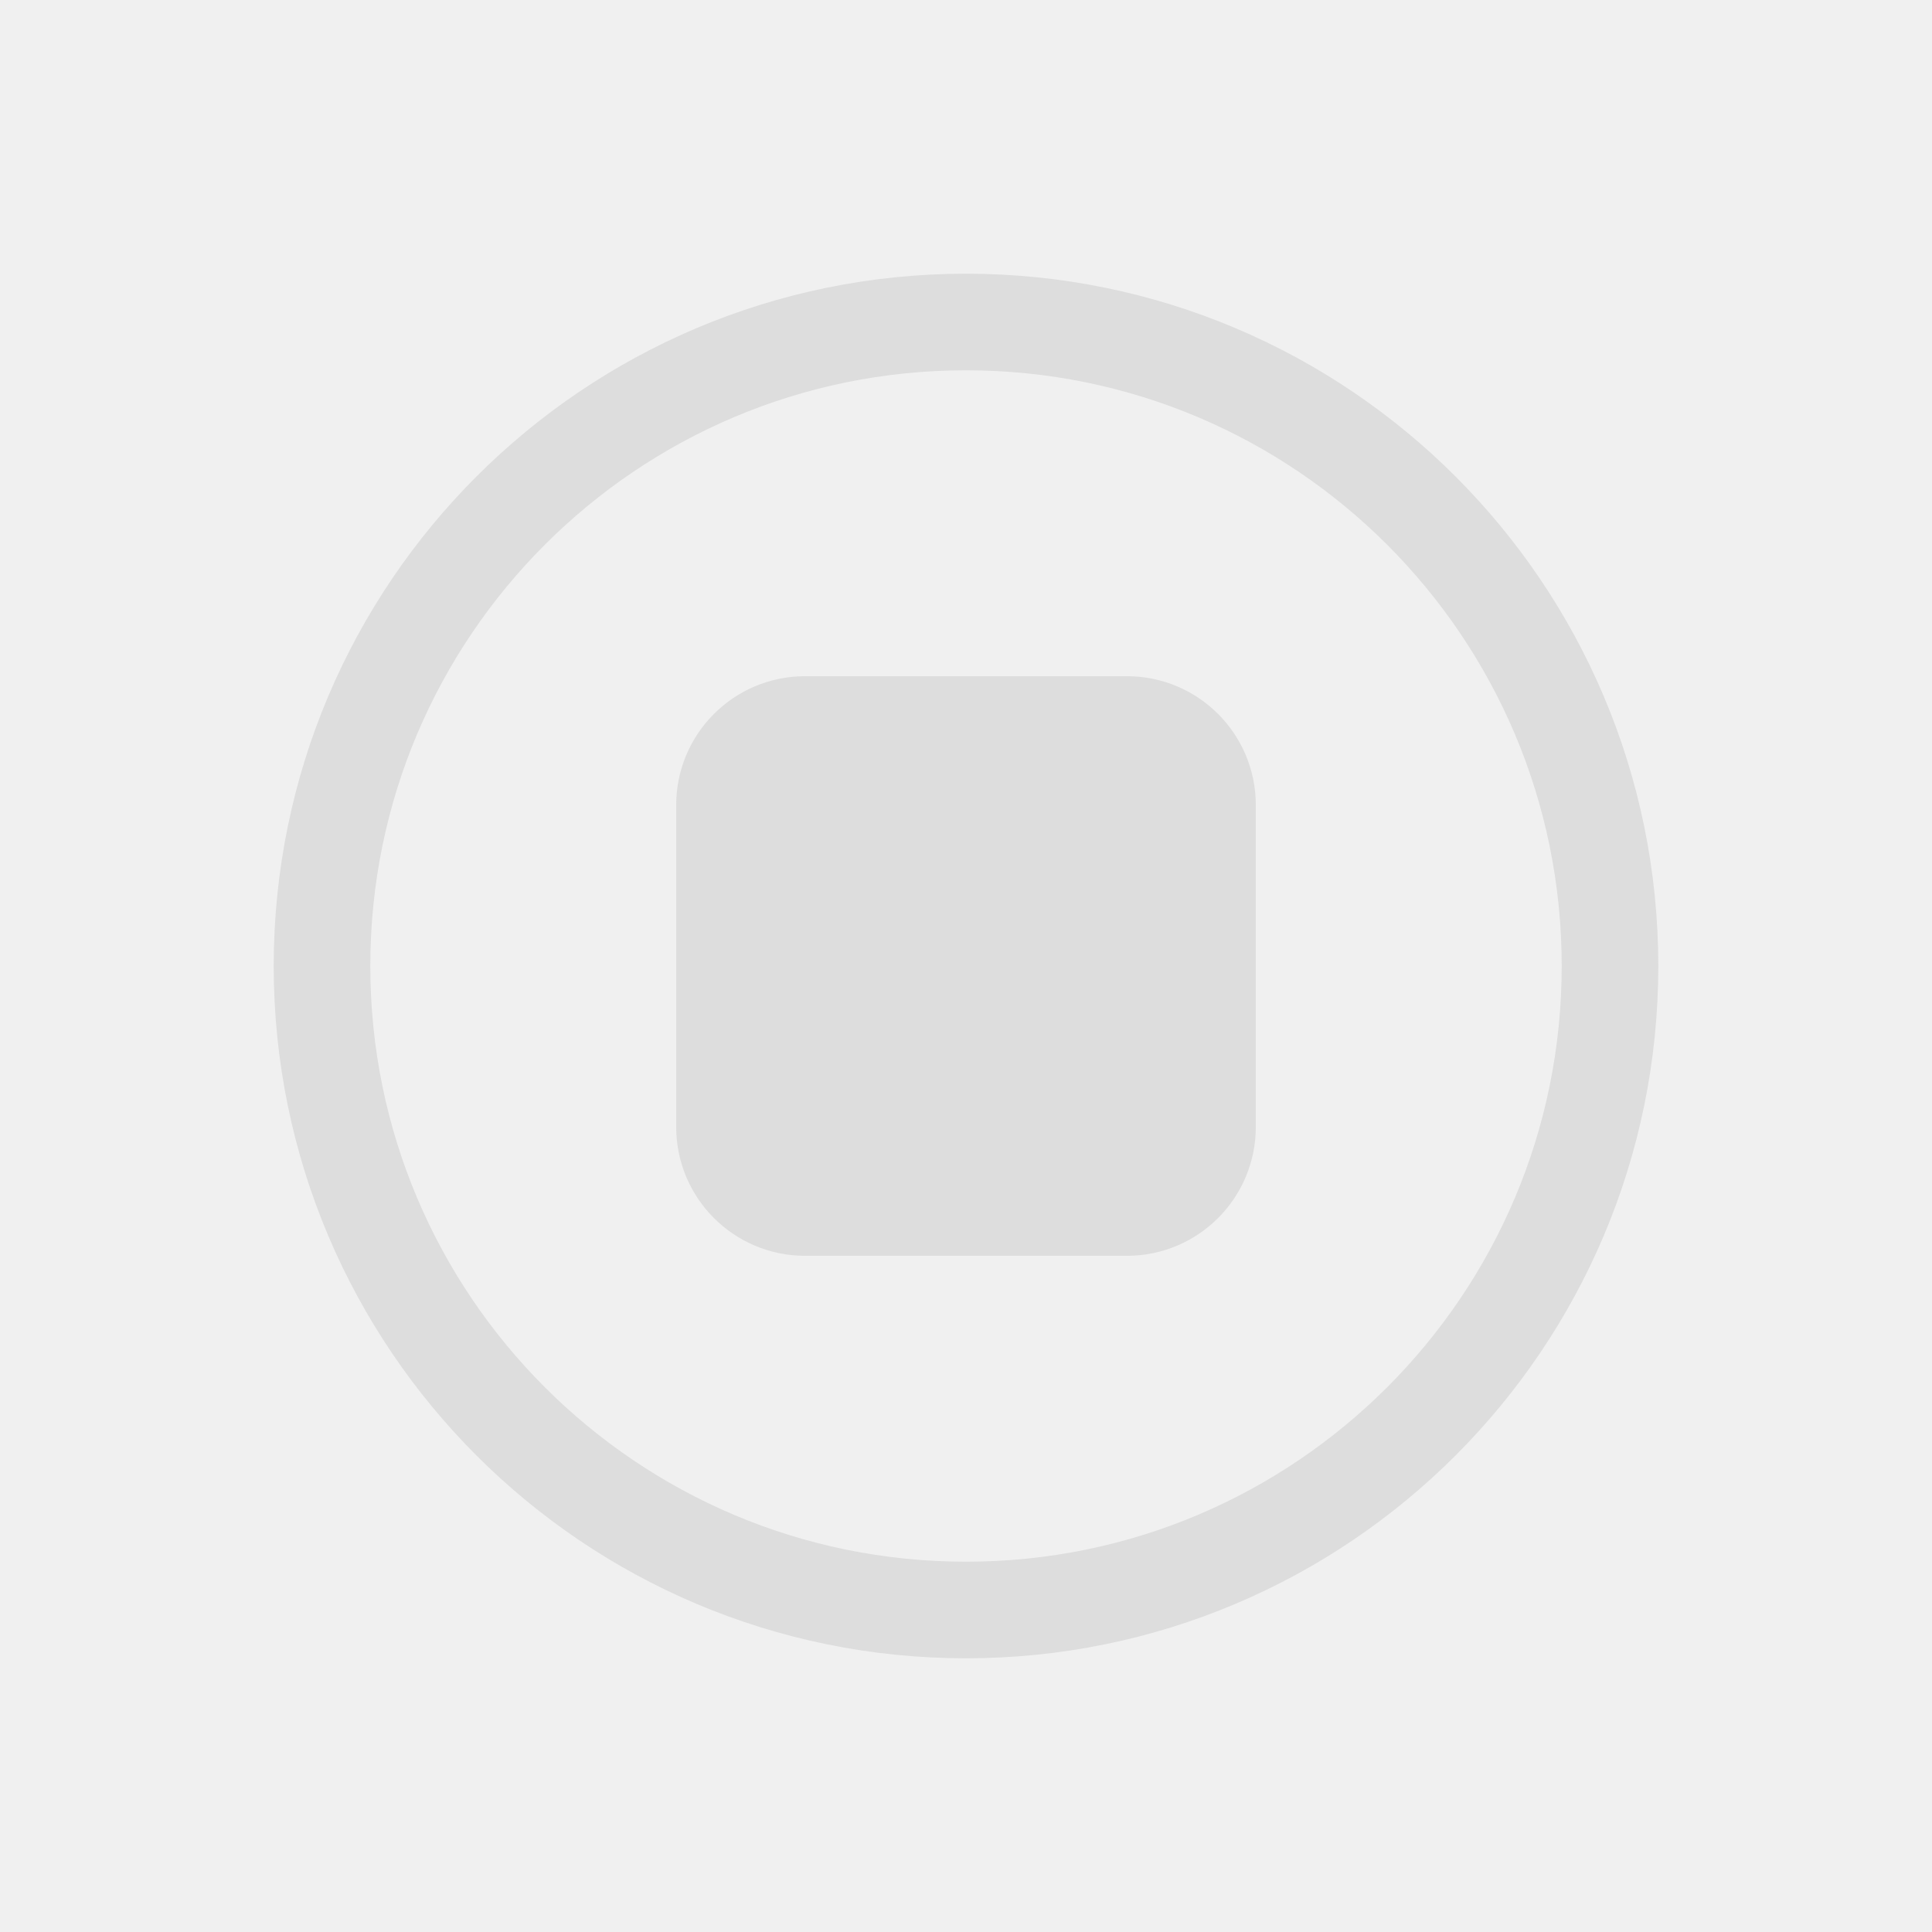
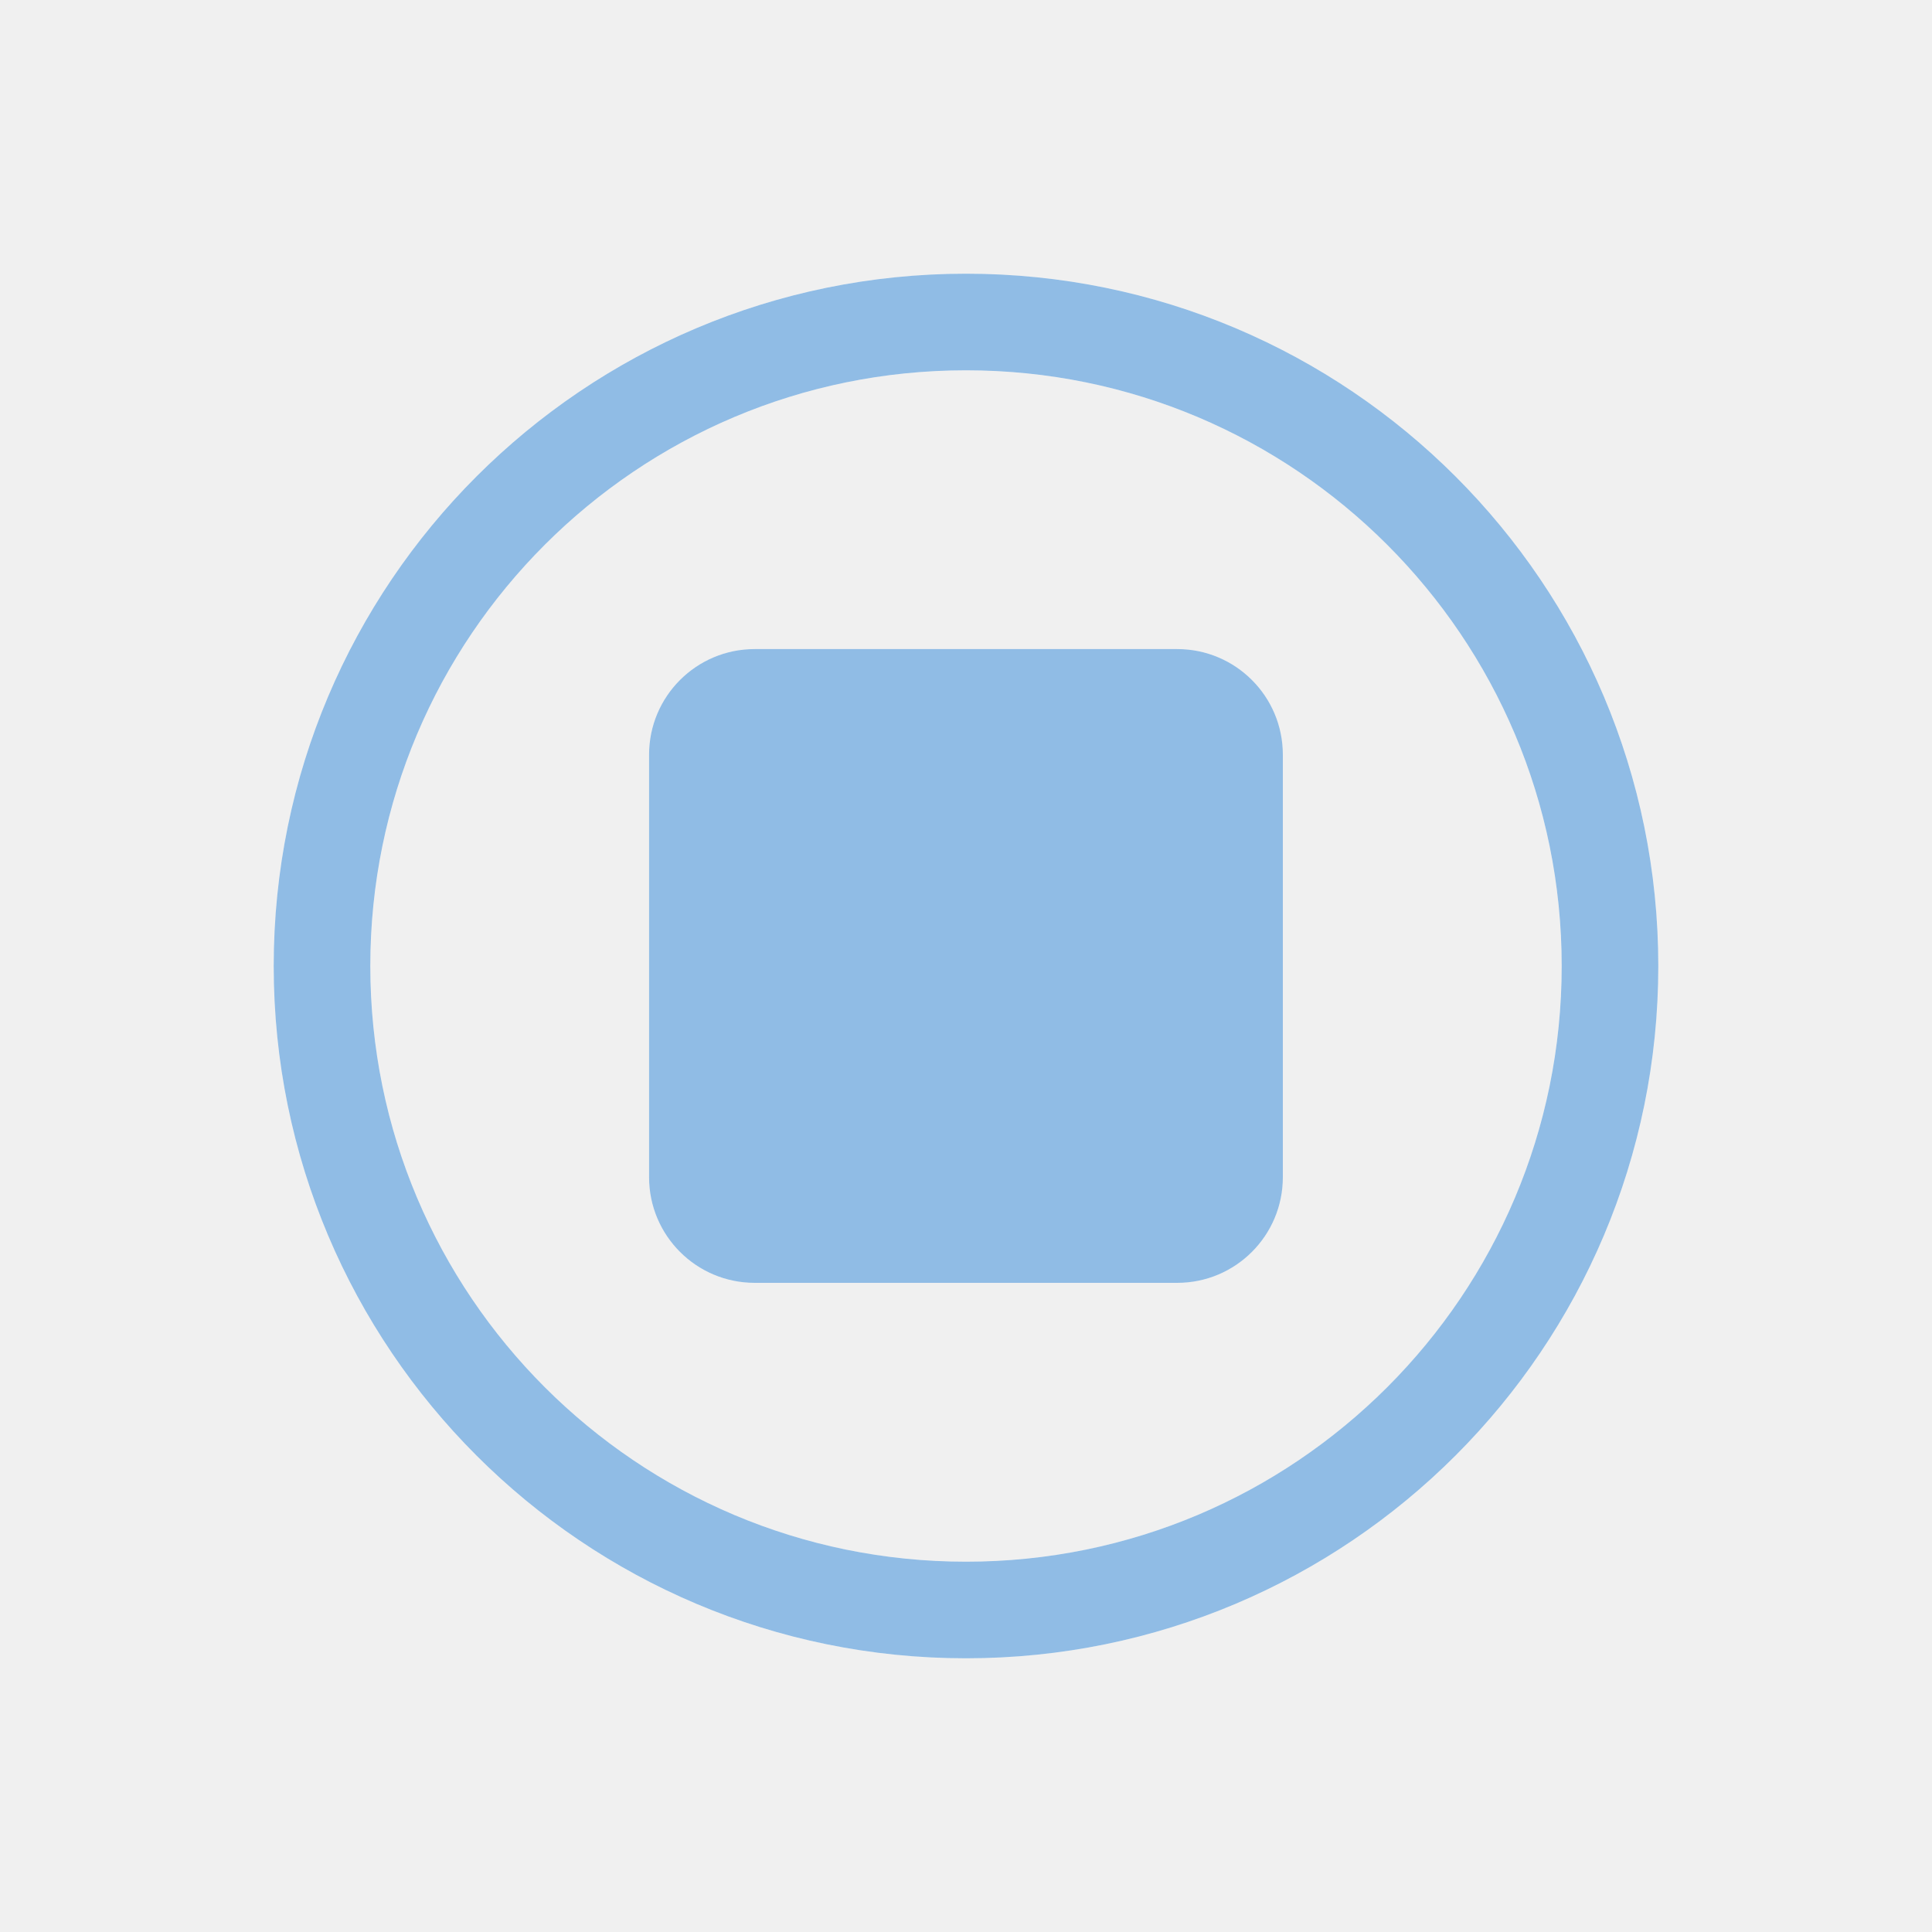
- <svg xmlns="http://www.w3.org/2000/svg" width="24" height="24" viewBox="0 0 24 24" fill="none">
-   <g clip-path="url(#clip0_3017_2970)">
-     <mask id="mask0_3017_2970" style="mask-type:luminance" maskUnits="userSpaceOnUse" x="0" y="0" width="24" height="24">
-       <path d="M24 0H0V24H24V0Z" fill="white" />
-     </mask>
-     <g mask="url(#mask0_3017_2970)">
-       <path d="M12 20C16.418 20 20 16.418 20 12C20 7.582 16.418 4 12 4C7.582 4 4 7.582 4 12C4 16.418 7.582 20 12 20Z" stroke="#DDDDDD" stroke-width="1.2" />
-       <path d="M14 9H10C9.448 9 9 9.448 9 10V14C9 14.552 9.448 15 10 15H14C14.552 15 15 14.552 15 14V10C15 9.448 14.552 9 14 9Z" fill="#DDDDDD" stroke="#DDDDDD" stroke-width="1.2" />
-     </g>
+ <svg xmlns="http://www.w3.org/2000/svg" width="24" height="24" viewBox="0 0 24 24" fill="none" version="1.1" id="svg2">
+   <defs id="defs1">
+     <style id="current-color-scheme" type="text/css">
+       .ColorScheme-Text { color:#e6f0f5; }
+       .ColorScheme-Highlight { color:#2179cb; }
+       .ColorScheme-Background { color:#e4e4e4; }
+     </style>
+   </defs>
+   <g clip-path="url(#clip0_964_115)" id="g1">
+     <circle cx="12" cy="12" r="8" stroke="#ffffff" stroke-width="1.2" id="circle1" />
+     <rect x="8.063" y="8.063" width="7.873" height="7.873" rx="1.312" fill="#ffffff" stroke="#ffffff" stroke-width="1.575" id="rect1" style="stroke:none" />
+     <circle cx="12" cy="12" r="8" style="stroke:currentColor;opacity:0.5;stroke-width:1.2" class="ColorScheme-Highlight" stroke-width="1.2" id="circle1" />
+     <rect x="8.063" y="8.063" width="7.873" height="7.873" rx="1.312" id="rect1" style="fill:currentColor;opacity:0.5;stroke-width:1.2" class="ColorScheme-Highlight" />
  </g>
-   <defs>
-     <clipPath id="clip0_3017_2970">
-       <rect width="24" height="24" fill="white" />
+   <defs id="defs2">
+     <clipPath id="clip0_964_115">
+       <rect width="24" height="24" fill="white" id="rect2" />
    </clipPath>
  </defs>
</svg>
